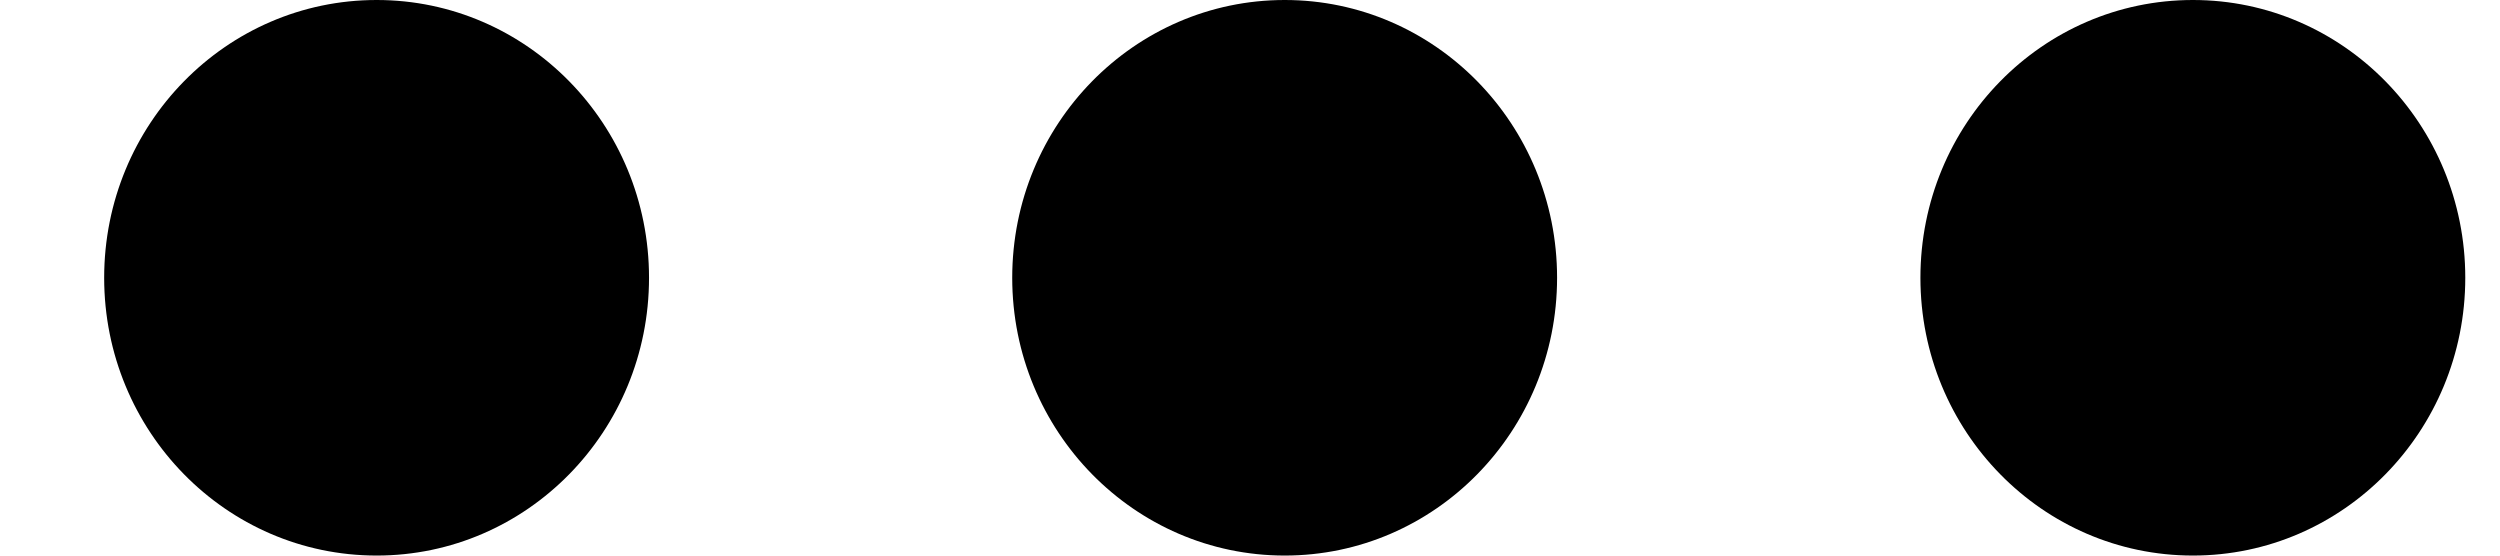
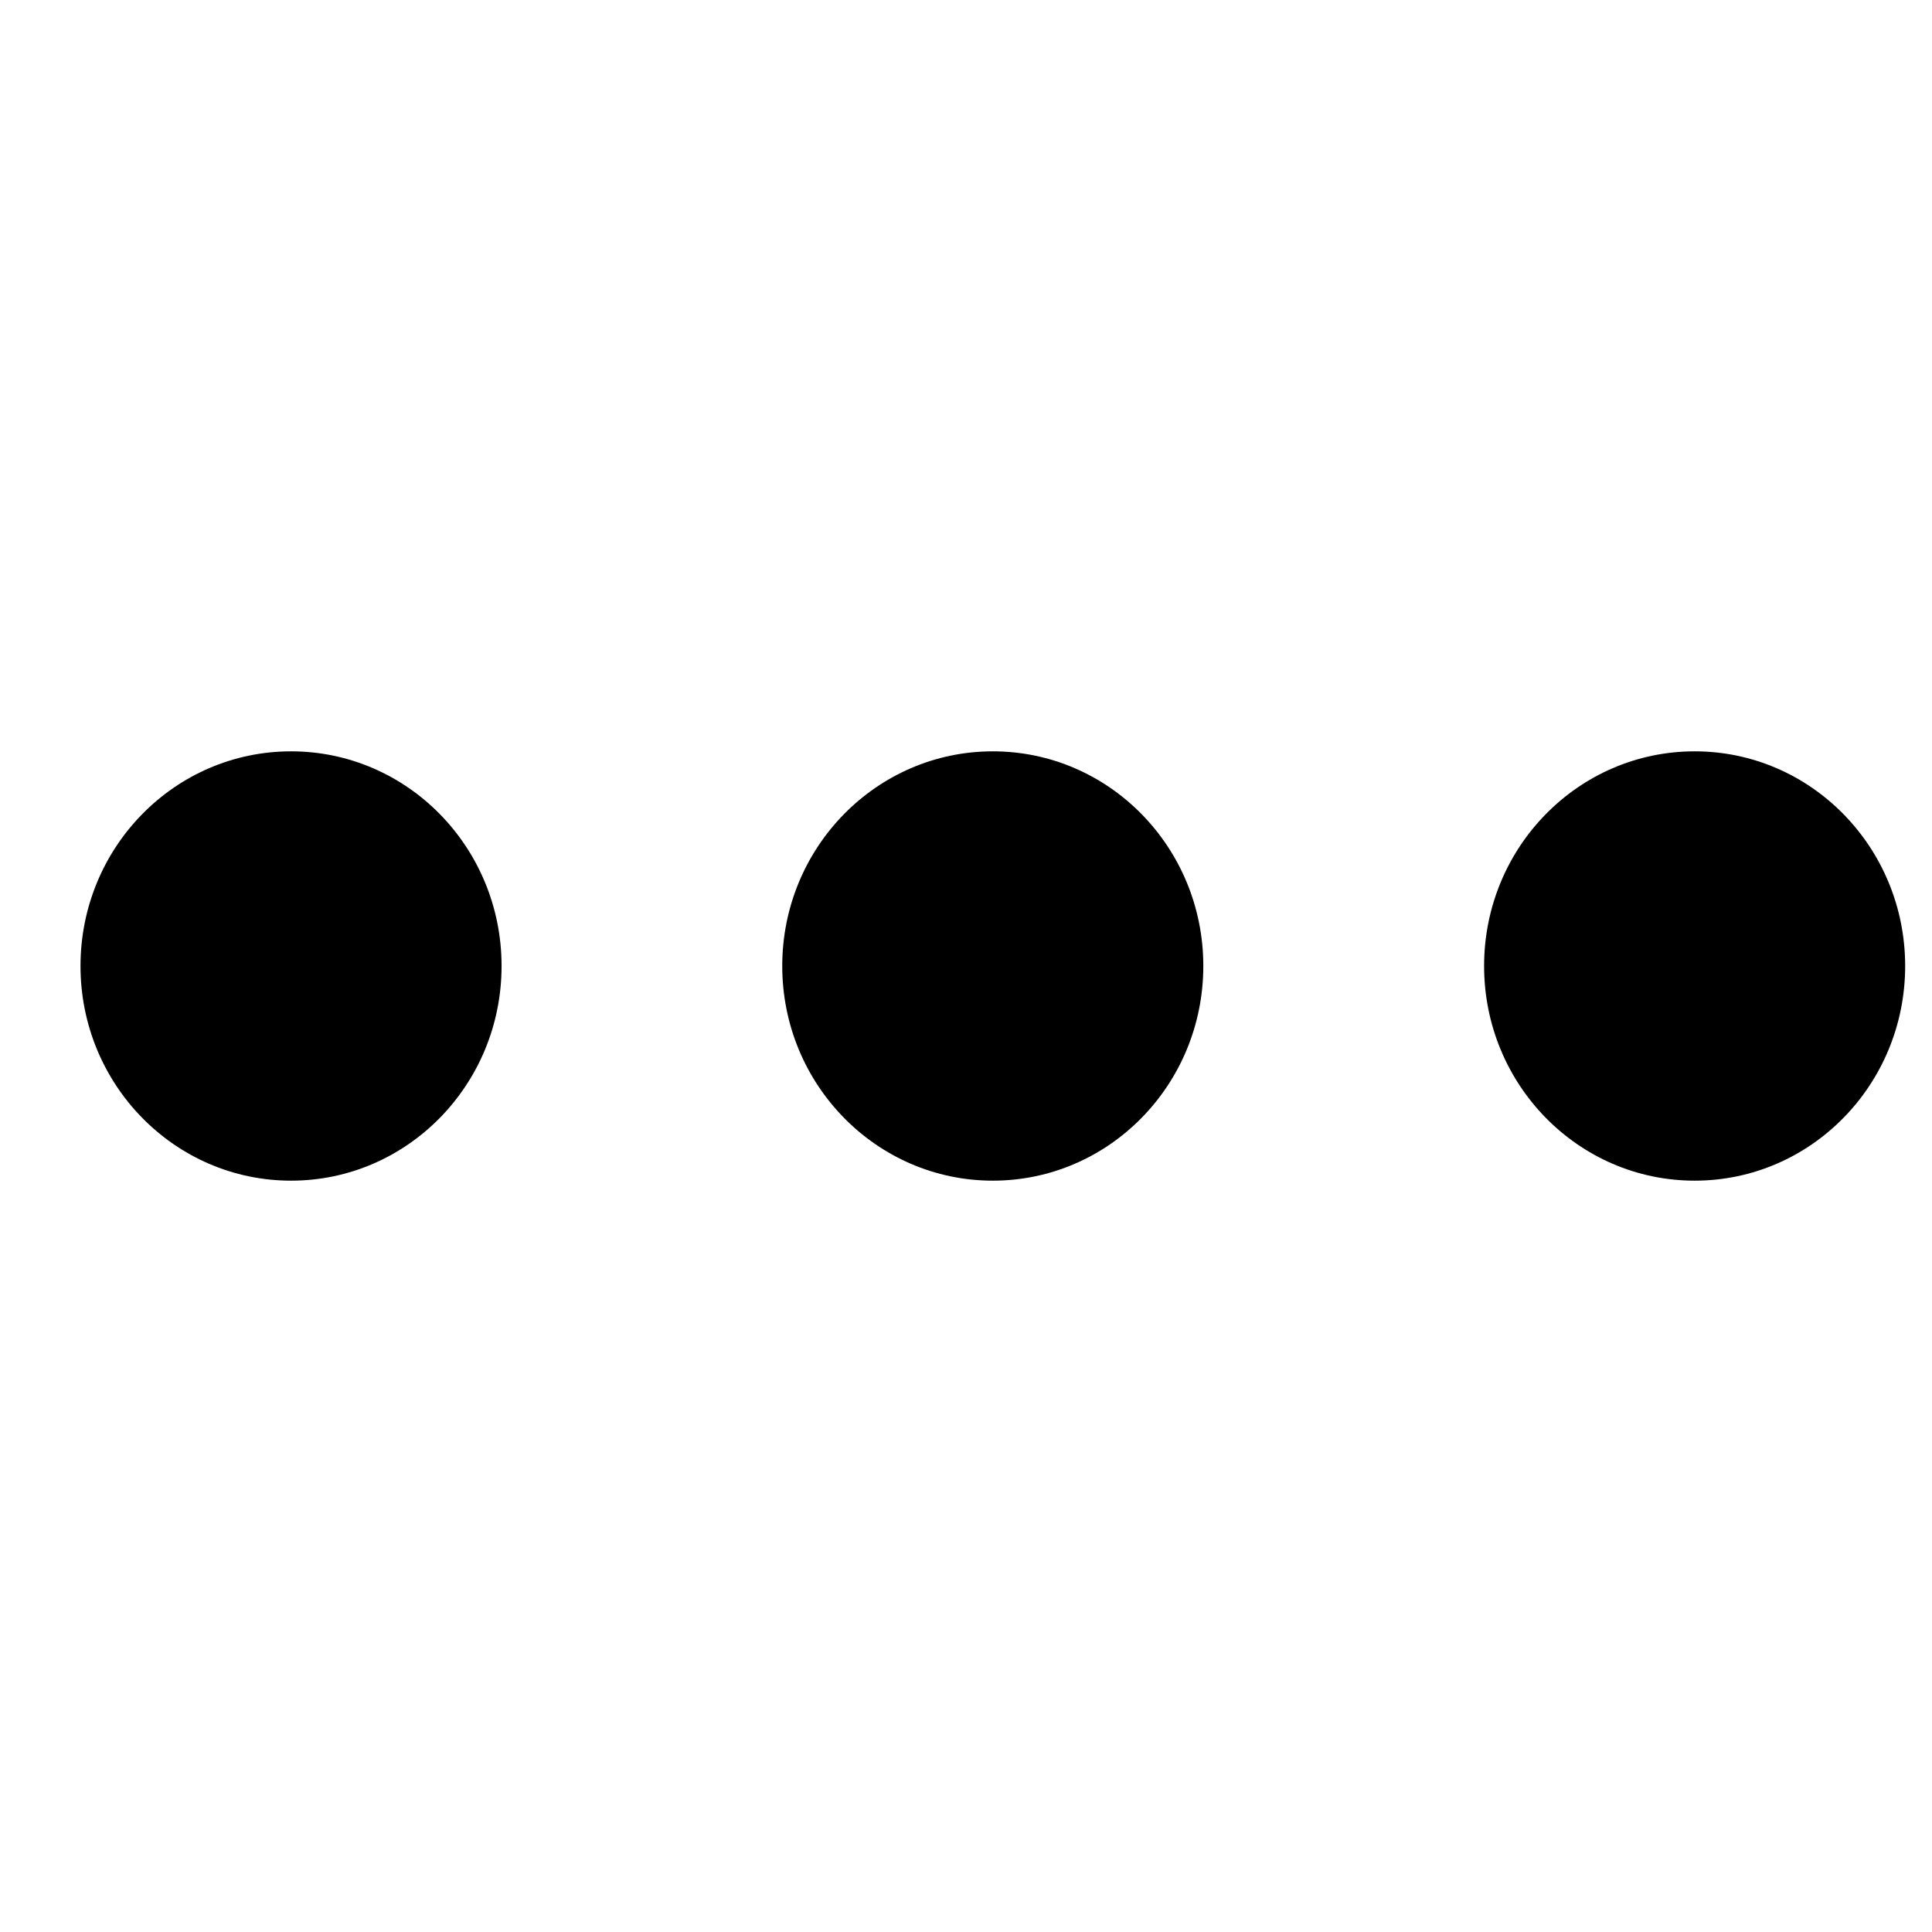
- <svg xmlns="http://www.w3.org/2000/svg" width="18" height="4" viewBox="0 0 18 4" fill="none">
+ <svg xmlns="http://www.w3.org/2000/svg" width="20" height="20" viewBox="0 0 18 4" fill="none">
  <path d="M4.673 2C4.673 3.105 3.795 4 2.712 4C1.628 4 0.75 3.105 0.75 2C0.75 0.895 1.628 0 2.712 0C3.795 0 4.673 0.895 4.673 2Z" fill="black" />
  <path d="M11.211 2C11.211 3.105 10.333 4 9.25 4C8.167 4 7.288 3.105 7.288 2C7.288 0.895 8.167 0 9.25 0C10.333 0 11.211 0.895 11.211 2Z" fill="black" />
  <path d="M17.75 2C17.75 3.105 16.872 4 15.789 4C14.705 4 13.827 3.105 13.827 2C13.827 0.895 14.705 0 15.789 0C16.872 0 17.75 0.895 17.75 2Z" fill="black" />
</svg>
